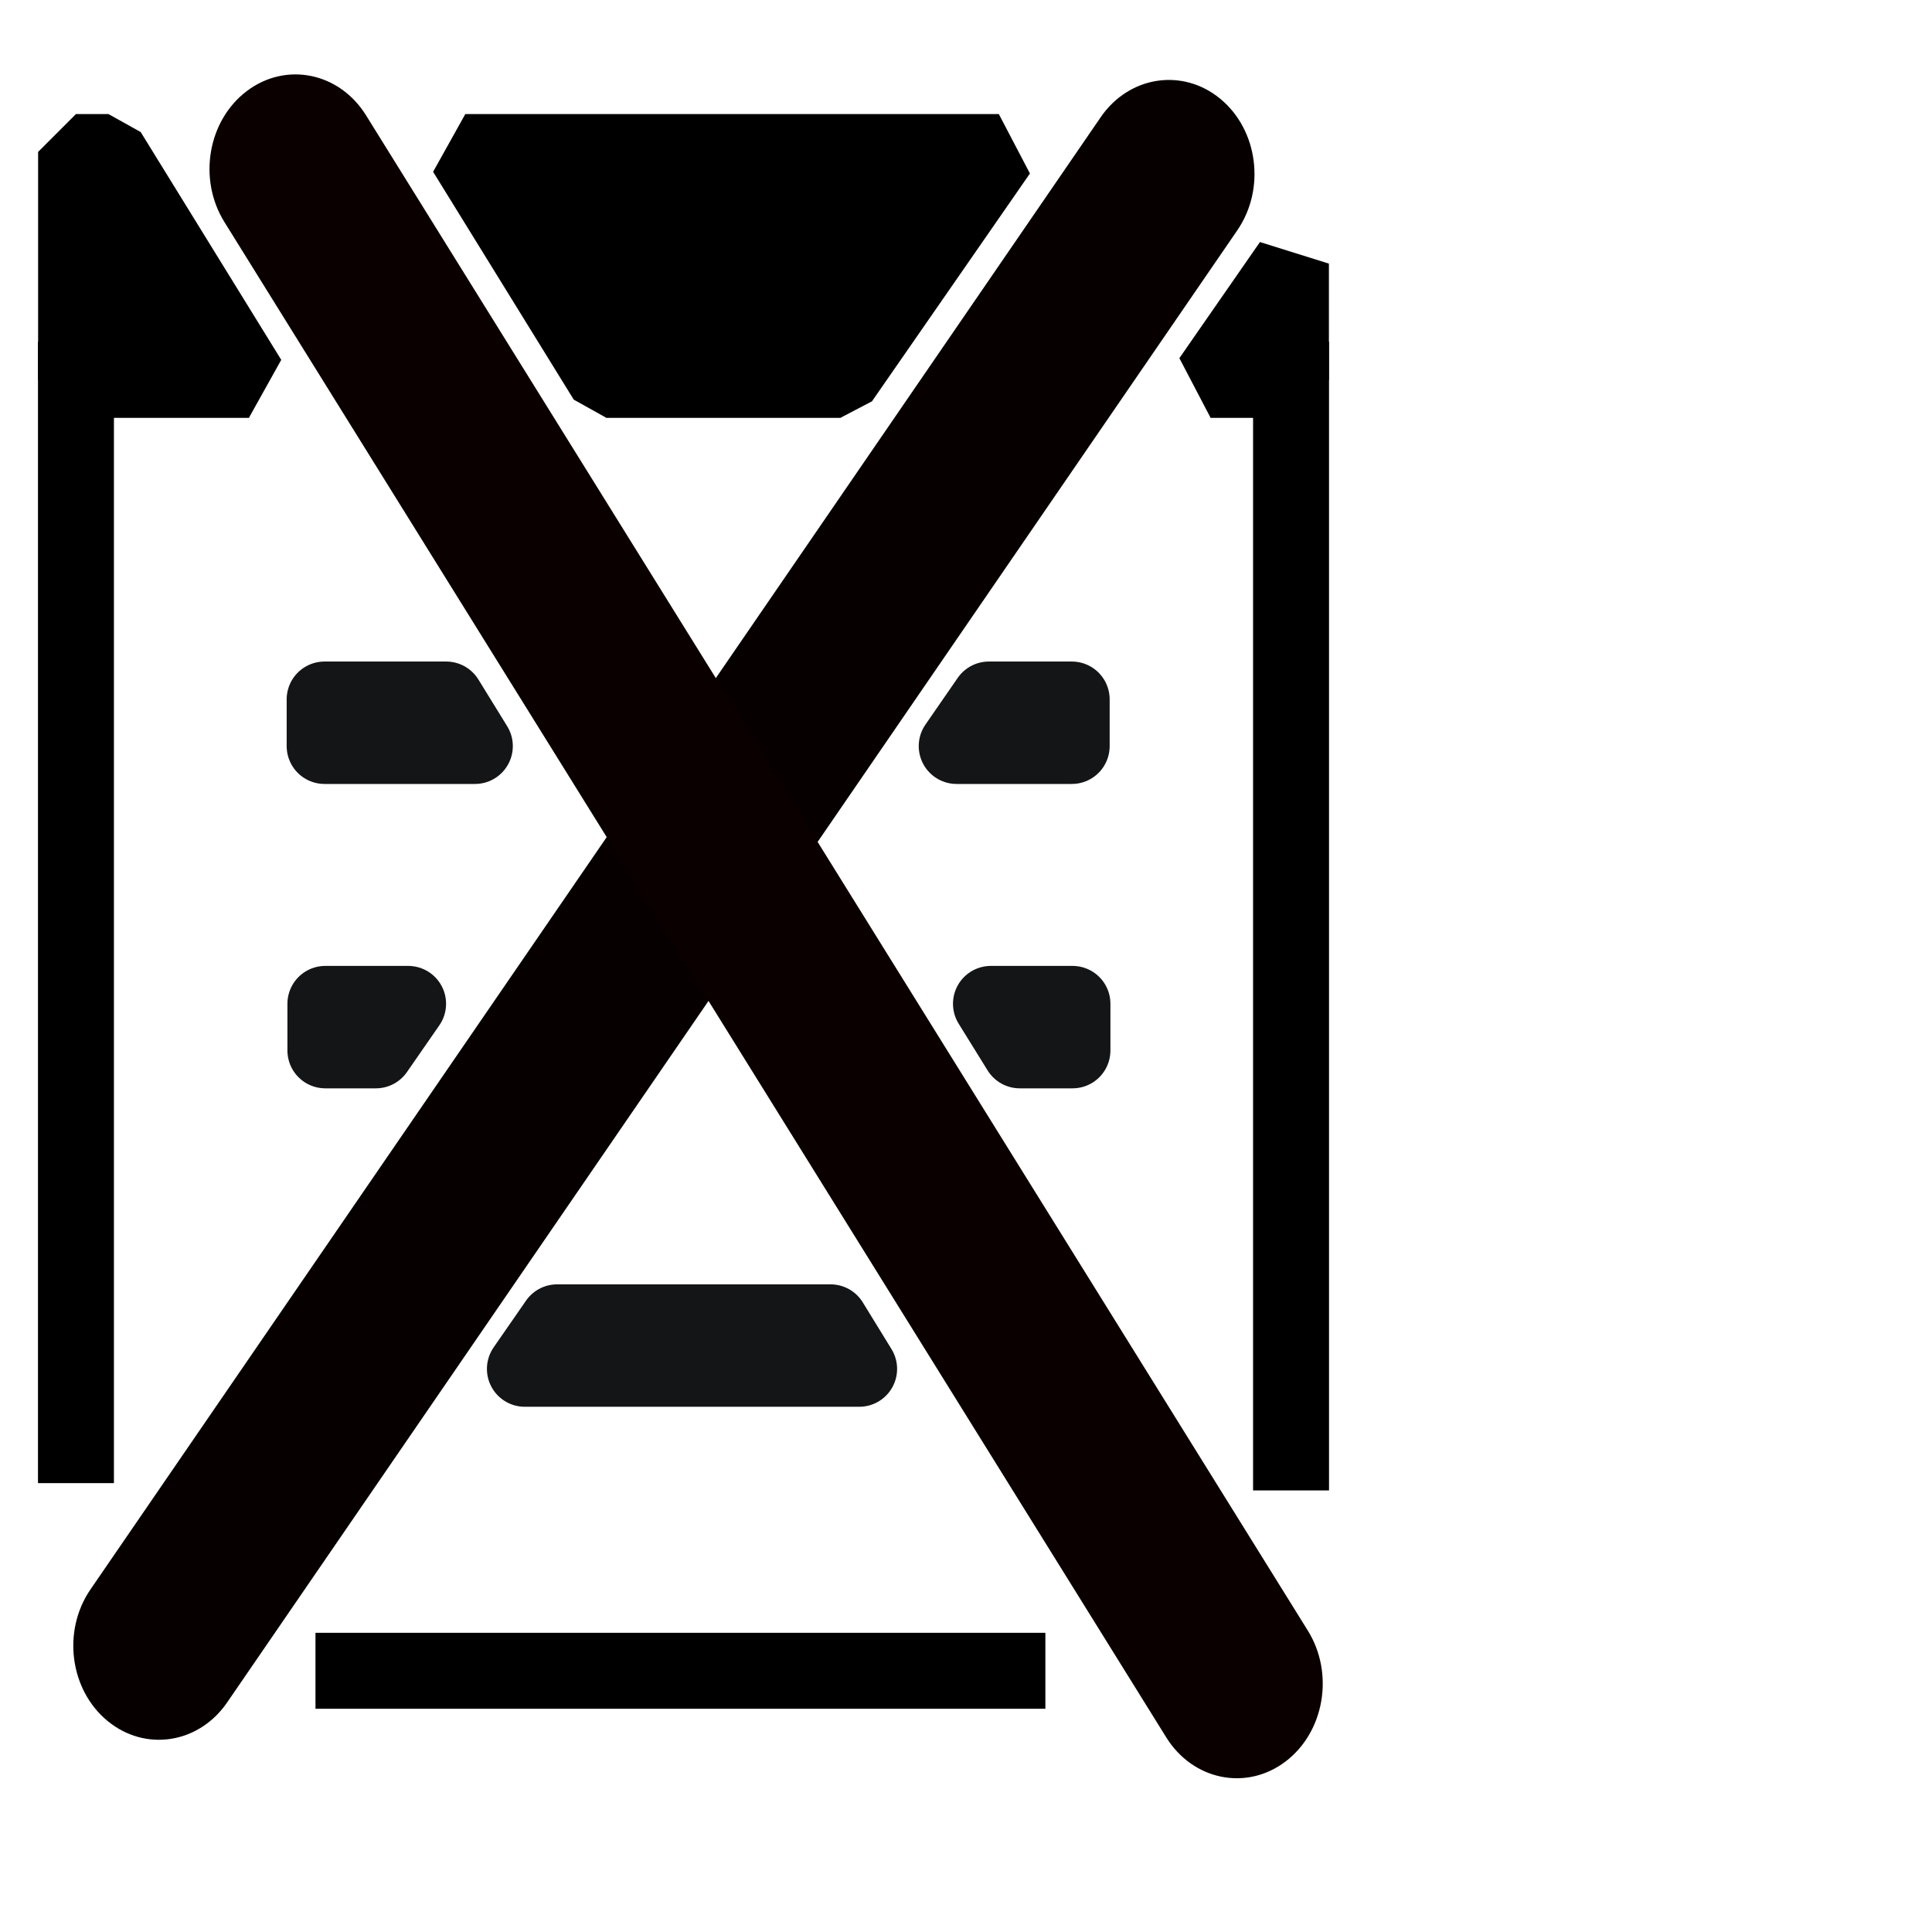
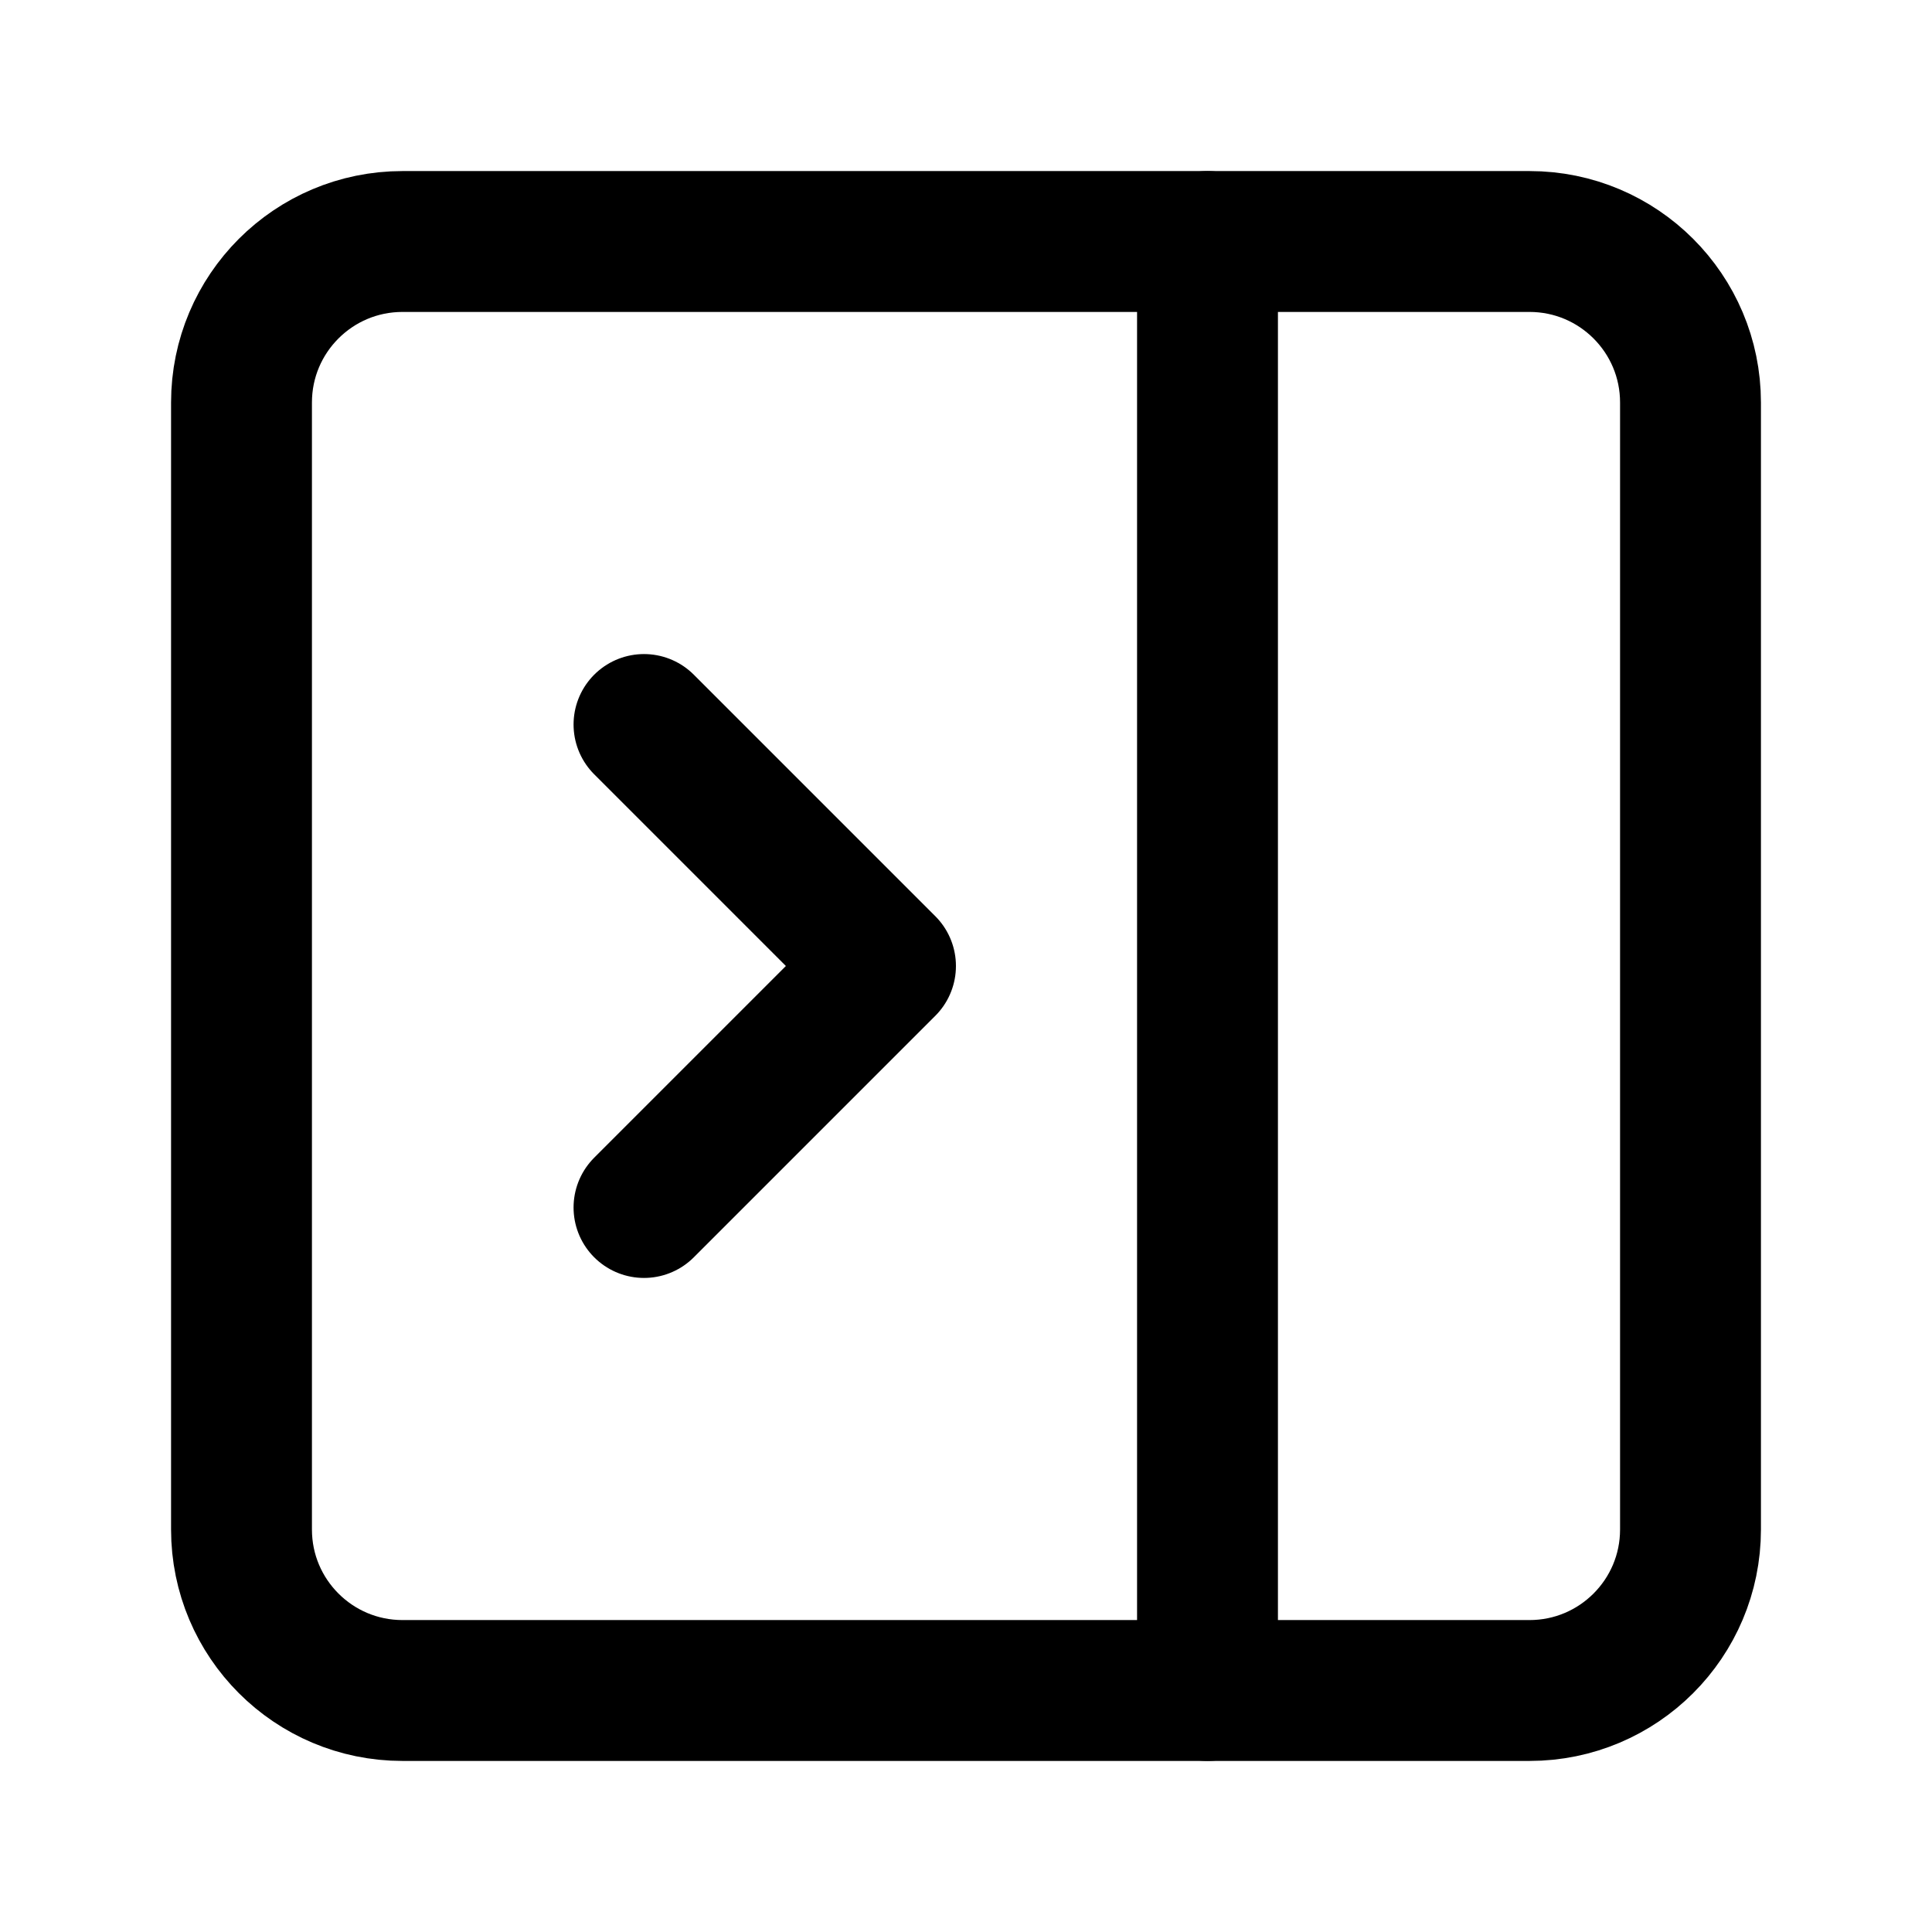
- <svg xmlns="http://www.w3.org/2000/svg" width="25.43" height="25.44" id="svg2729" version="1.0">
-   <defs id="defs2731">
-     </defs>
-   <g id="layer1" transform="translate(-261.5691,-371.5728)">
-     <g id="g2785" transform="matrix(1.310401,0,0,1.282023,-134.9526,-126.4664)" style="stroke-width:0.772">
-       <g id="g2772" style="stroke-width:0.477" transform="matrix(1.533149,0,0,1.705328,-114.7759,-272.9649)">
-         <path id="rect3562" style="display:inline;overflow:visible;fill:#d2cfcf;fill-rule:evenodd;stroke:#131516;stroke-width:0.997;stroke-linecap:round;stroke-linejoin:round;stroke-miterlimit:4;stroke-dasharray:none;marker:none;marker-start:none;marker-mid:none;marker-end:none;enable-background:accumulate" d="M 4.273 9.209 L 4.273 9.824 L 6.254 9.824 L 5.875 9.209 L 4.273 9.209 z M 13.021 9.209 L 12.596 9.824 L 14.113 9.824 L 14.113 9.209 L 13.021 9.209 z " transform="matrix(0.4977503,0,0,0.4574002,272.2317,387.8693)" />
-         <path id="rect3658" style="display:inline;overflow:visible;fill:#d2cfcf;fill-rule:evenodd;stroke:#131516;stroke-width:0.997;stroke-linecap:round;stroke-linejoin:round;stroke-miterlimit:4;stroke-dasharray:none;marker:none;marker-start:none;marker-mid:none;marker-end:none;enable-background:accumulate" d="M 4.283 13.217 L 4.283 13.832 L 4.949 13.832 L 5.375 13.217 L 4.283 13.217 z M 13.047 13.217 L 13.428 13.832 L 14.123 13.832 L 14.123 13.217 L 13.047 13.217 z " transform="matrix(0.4977503,0,0,0.4574002,272.2317,387.8693)" />
-         <path id="rect3660" style="display:inline;overflow:visible;fill:#d2cfcf;fill-rule:evenodd;stroke:#131516;stroke-width:0.997;stroke-linecap:round;stroke-linejoin:round;stroke-miterlimit:4;stroke-dasharray:none;marker:none;marker-start:none;marker-mid:none;marker-end:none;enable-background:accumulate" d="M 7.336 17.41 L 6.91 18.025 L 11.314 18.025 L 10.936 17.41 L 7.336 17.41 z " transform="matrix(0.4977503,0,0,0.4574002,272.2317,387.8693)" />
-         <g id="g14445" style="fill-rule:evenodd;stroke:#000000;stroke-width:0.477;stroke-linecap:square;stroke-linejoin:round;stroke-miterlimit:4;stroke-dasharray:none;stroke-opacity:1" transform="matrix(0.9973262,0,0,0.9973262,-167.0823,186.8729)" />
-         <path id="rect15996" style="stroke:#000000;stroke-width:0.997;stroke-linecap:round;stroke-linejoin:bevel" d="M 1 2 L 1 5 L 3.279 5 L 1.428 2 L 1 2 z M 6.127 2 L 7.979 5 L 11.072 5 L 13.152 2 L 6.127 2 z M 17 3.471 L 15.939 5 L 17 5 L 17 3.471 z " transform="matrix(0.4977503,0,0,0.4574002,272.2317,387.8693)" />
-         <path id="path24955" style="fill:none;stroke:#000000;stroke-width:1px;stroke-linecap:butt;stroke-linejoin:miter;stroke-opacity:1" d="M 3.279,5 H 1 V 19.529 M 11.072,5 H 7.979 M 17,19.625 V 5 H 15.939 M 4.154,22 h 9.611" transform="matrix(0.4977503,0,0,0.4574002,272.2317,387.8693)" />
-         <rect style="fill:#000000;fill-opacity:1;stroke:none;stroke-width:0;stroke-linecap:square;stroke-linejoin:round;stroke-miterlimit:4;stroke-dasharray:none;stroke-opacity:1" id="rect34259" width="0.002" height="1.079" x="269.729" y="383.64" />
-         <rect style="fill:#060000;fill-opacity:1;stroke:#000000;stroke-width:0;stroke-linecap:round;stroke-linejoin:bevel;stroke-miterlimit:4;stroke-dasharray:none;stroke-opacity:1" id="rect34861" width="12.192" height="1.125" x="-151.874" y="456.417" transform="matrix(0.5983202,-0.8012571,0.7961076,0.6051551,0,0)" ry="0.563" />
-         <rect style="fill:#0a0000;fill-opacity:1;stroke:#000000;stroke-width:0;stroke-linecap:round;stroke-linejoin:bevel;stroke-miterlimit:4;stroke-dasharray:none;stroke-opacity:1" id="rect38309" width="12.148" height="1.129" x="-487.409" y="-9.792" transform="matrix(-0.5602479,-0.828325,-0.8221096,0.5693293,0,0)" ry="0.565" />
-       </g>
-     </g>
-   </g>
+ <svg xmlns="http://www.w3.org/2000/svg" width="24" height="24" viewBox="0 0 24 24" fill="none" stroke="#000000" stroke-width="1.75" stroke-linecap="round" stroke-linejoin="round">
+   <rect width="18" height="18" x="3" y="3" rx="2" />
+   <path d="M15 3v18" />
+   <path d="m8 9 3 3-3 3" />
</svg>
